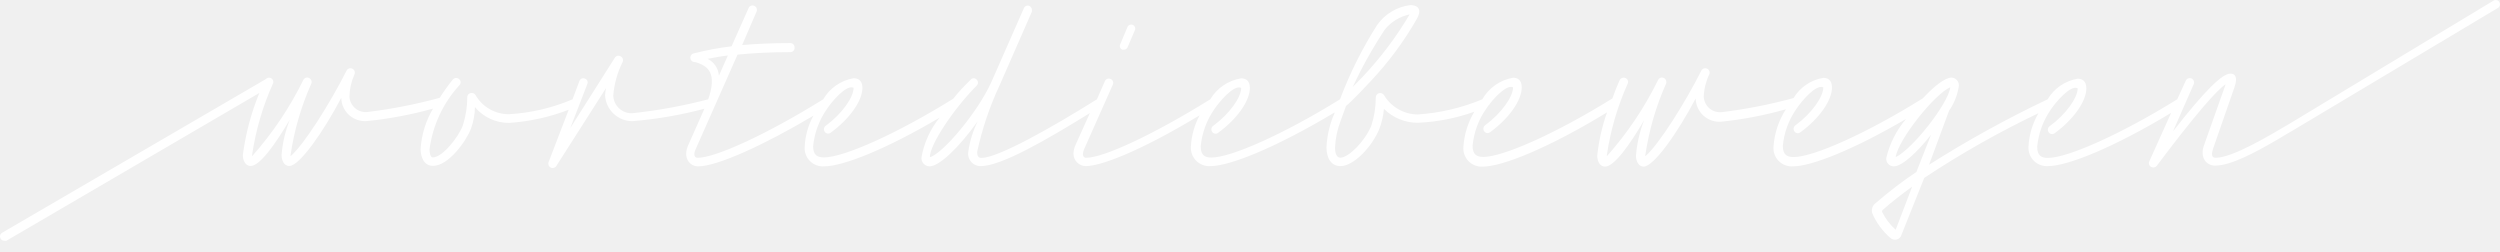
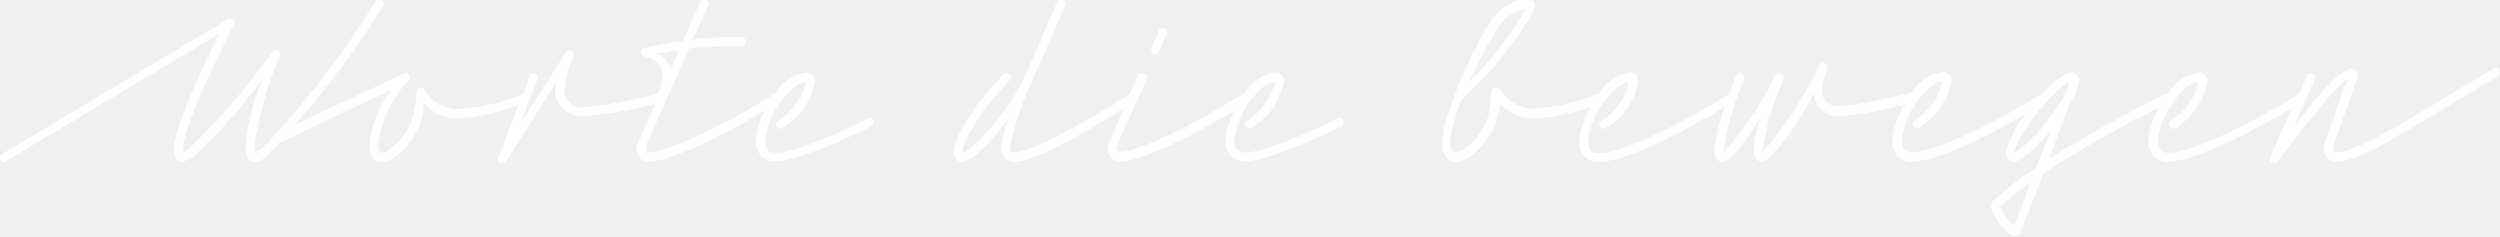
- <svg xmlns="http://www.w3.org/2000/svg" id="Ebene_1" data-name="Ebene 1" viewBox="0 0 201.38 20.27">
+ <svg xmlns="http://www.w3.org/2000/svg" viewBox="0 0 163.93 15.48">
  <defs>
    <style>.cls-1{fill:#fff;}</style>
  </defs>
-   <path class="cls-1" d="M201.33.17a.34.34,0,0,0-.47-.12L184.37,10l0,0c-1.37.8-4.49,2.71-5.9,2.71-.4,0-.3-.44-.2-.74L180,7c.26-.77.06-1.07-.34-1.07-.64,0-2,1.29-4.62,4.65l1.66-3.78a.35.35,0,1,0-.64-.28L175.38,8c-4.57,2.83-8.83,4.72-10.42,4.72-.52,0-.86-.18-.86-.9a6.25,6.25,0,0,1,1.1-3c.39-.58,1.57-2,2.16-1.71,0,.76-.93,2.09-2.26,3.06a.35.35,0,0,0-.08.48.34.34,0,0,0,.49.08c1.54-1.13,2.55-2.58,2.55-3.62,0-.66-.42-.77-.7-.77A3.48,3.48,0,0,0,164.94,8a89.22,89.22,0,0,0-9.55,5.27L157,8.92a4.67,4.67,0,0,0,.79-2,.62.62,0,0,0-.59-.67c-.53,0-1.42.71-2.31,1.67h0c-4.56,2.84-8.82,4.73-10.41,4.73-.53,0-.87-.18-.87-.9a6.17,6.17,0,0,1,1.11-3c.38-.58,1.57-2,2.15-1.71,0,.76-.93,2.09-2.25,3.06a.35.35,0,0,0-.08.48.33.33,0,0,0,.48.08c1.55-1.13,2.55-2.58,2.55-3.62,0-.66-.42-.77-.7-.77a3.48,3.48,0,0,0-2.4,1.63,40.44,40.44,0,0,1-5.76,1.13,1.31,1.31,0,0,1-1.47-1.23A4.51,4.51,0,0,1,137.68,6a.35.35,0,0,0-.64-.3c-1.29,2.56-3.4,5.93-4.5,6.88a.25.25,0,0,1,0-.12,22,22,0,0,1,1.66-5.71.36.36,0,0,0-.16-.46.34.34,0,0,0-.48.16,27.48,27.48,0,0,1-4.12,6.13.25.25,0,0,1,0-.12,21.65,21.65,0,0,1,1.67-5.71.34.34,0,0,0-.16-.46.37.37,0,0,0-.49.18c-.19.41-.39.92-.58,1.46-4.56,2.83-8.81,4.71-10.39,4.71-.53,0-.87-.18-.87-.9a6.17,6.17,0,0,1,1.11-3l.18-.26a.26.26,0,0,0,.11-.14c.52-.65,1.38-1.52,1.86-1.31,0,.76-.93,2.09-2.25,3.06a.35.35,0,0,0-.08.48.33.33,0,0,0,.48.08c1.55-1.13,2.55-2.58,2.55-3.62,0-.66-.42-.77-.7-.77A3.56,3.56,0,0,0,119.4,8a16.39,16.39,0,0,1-5.18,1.22,3.19,3.19,0,0,1-2.73-1.55.36.36,0,0,0-.67.18,7.23,7.23,0,0,1-.36,2.28c-.52,1.26-1.83,2.57-2.49,2.57-.16,0-.43-.1-.43-.82a6.89,6.89,0,0,1,.47-2.2l.42-1.16c.06,0,.86-.77,2-2a26.3,26.3,0,0,0,3.7-5c.52-.93-.12-1.11-.52-1.11A3.86,3.86,0,0,0,110.94,2a32.49,32.49,0,0,0-3,6c-4.54,2.81-8.78,4.69-10.36,4.69-.52,0-.86-.18-.86-.9a6.25,6.25,0,0,1,1.1-3c.39-.58,1.57-2,2.16-1.71,0,.76-.93,2.09-2.26,3.06a.35.35,0,0,0-.08.48.33.33,0,0,0,.48.08c1.55-1.13,2.56-2.58,2.56-3.62,0-.66-.42-.77-.7-.77A3.54,3.54,0,0,0,97.49,8c-4.49,2.79-8.57,4.71-10,4.71-.18,0-.26-.14-.26-.3a1.17,1.17,0,0,1,.1-.4l2.31-5.19a.34.34,0,0,0-.18-.46.34.34,0,0,0-.46.18L88.36,8c-3.82,2.39-8,4.72-9.3,4.72-.25,0-.35-.16-.35-.48a25.19,25.19,0,0,1,1.83-5.41L83.12.94a.47.47,0,0,0,0-.15A.34.34,0,0,0,82.8.45a.32.32,0,0,0-.32.2L79.9,6.51c-1.11,2.53-4,5.91-5,6.15,0-1,1.87-3.84,3.78-5.77a.32.32,0,0,0,.1-.22.37.37,0,0,0-.36-.37.33.33,0,0,0-.22.11c-.48.47-1,1-1.41,1.54h0c-4.57,2.84-8.83,4.73-10.42,4.73-.52,0-.87-.18-.87-.9a6.27,6.27,0,0,1,1.11-3c.38-.58,1.57-2,2.15-1.71,0,.76-.92,2.09-2.25,3.06a.35.35,0,0,0-.08.48.33.33,0,0,0,.48.08c1.55-1.13,2.56-2.58,2.56-3.62,0-.66-.43-.77-.71-.77A3.54,3.54,0,0,0,66.31,8c-4.52,2.81-8.67,4.71-10.11,4.71-.37,0-.29-.44-.16-.7l3.37-7.61c1.21-.12,2.6-.2,4.21-.2A.34.34,0,0,0,64,3.81a.33.33,0,0,0-.34-.34c-1.47,0-2.74.06-3.88.16L60.94.94a.35.35,0,0,0-.18-.47.34.34,0,0,0-.46.18L58.93,3.73a23,23,0,0,0-3,.56A.35.35,0,0,0,56,5c1.09.31,1.76.93,1.05,3a41.52,41.52,0,0,1-6.11,1.12A1.47,1.47,0,0,1,49.4,7.69,7.42,7.42,0,0,1,50.15,5,.35.35,0,0,0,50,4.54a.34.34,0,0,0-.48.12l-3.58,5.65,1.37-3.54a.32.32,0,0,0-.2-.44.33.33,0,0,0-.44.2L46.12,8A15.28,15.28,0,0,1,41,9.2a3.09,3.09,0,0,1-2.7-1.55.33.33,0,0,0-.3-.16.34.34,0,0,0-.36.34,7.35,7.35,0,0,1-.36,2.28c-.34.92-1.63,2.57-2.42,2.57-.22,0-.26-.46-.26-.66A9.48,9.48,0,0,1,37,6.87a.33.33,0,0,0,0-.48.35.35,0,0,0-.51,0,14.88,14.88,0,0,0-1.07,1.49,41,41,0,0,1-5.8,1.14,1.31,1.31,0,0,1-1.47-1.23A4.51,4.51,0,0,1,28.55,6a.35.35,0,0,0-.64-.3c-1.29,2.56-3.4,5.93-4.5,6.88a.25.25,0,0,1,0-.12,22,22,0,0,1,1.66-5.71.35.35,0,0,0-.16-.46.34.34,0,0,0-.48.16,27.48,27.48,0,0,1-4.12,6.13.25.25,0,0,1,0-.12,21.65,21.65,0,0,1,1.67-5.71.34.34,0,0,0-.16-.46.35.35,0,0,0-.42.09L.17,18.75a.34.34,0,0,0-.12.47.32.32,0,0,0,.29.17.39.39,0,0,0,.18,0L20.89,7.49a20,20,0,0,0-1.33,5c0,.36.17.88.63.88.74,0,2-1.77,3.16-3.74a9.76,9.76,0,0,0-.67,2.86c0,.36.16.88.63.88.8,0,2.73-2.73,4.18-5.49a1.91,1.91,0,0,0,2.09,1.87,31.64,31.64,0,0,0,5.3-1,7.33,7.33,0,0,0-1,3.25c0,.6.24,1.36,1,1.36,1.25,0,2.68-2,3.06-3a5.44,5.44,0,0,0,.32-1.73A3.55,3.55,0,0,0,41,9.9a16.24,16.24,0,0,0,4.81-1.06l-1.62,4.22a.35.35,0,0,0,.63.3l4-6.27a3.55,3.55,0,0,0-.08.6,2.2,2.2,0,0,0,2.21,2.07,33.23,33.23,0,0,0,5.79-1l-1.31,2.95c-.44,1,.12,1.69.81,1.69,1.54,0,5.37-1.75,9.28-4.08a5.78,5.78,0,0,0-.7,2.48,1.47,1.47,0,0,0,1.57,1.6c1.5,0,5-1.38,9.29-3.92a7,7,0,0,0-1.45,3.18.66.66,0,0,0,.64.74c.77,0,2.32-1.44,3.88-3.62A8.11,8.11,0,0,0,78,12.2a1,1,0,0,0,1,1.18c1.65,0,5.28-2.1,8.79-4.27l-1.16,2.58a1.77,1.77,0,0,0-.16.69,1,1,0,0,0,1,1c1.12,0,4.16-1.07,9.16-4.09a6,6,0,0,0-.7,2.49,1.48,1.48,0,0,0,1.57,1.6c1.58,0,5.33-1.52,10-4.32,0,.12-.08.24-.13.36a7.83,7.83,0,0,0-.52,2.44c0,.88.38,1.52,1.13,1.52,1.08,0,2.57-1.6,3.13-3a6,6,0,0,0,.37-1.61,3.86,3.86,0,0,0,2.75,1.12A15.53,15.53,0,0,0,118.76,9a6.3,6.3,0,0,0-.88,2.82,1.47,1.47,0,0,0,1.57,1.6c1.58,0,5.37-1.54,10-4.37a15.29,15.29,0,0,0-.79,3.49c0,.36.16.88.63.88.74,0,2-1.77,3.15-3.74a10,10,0,0,0-.66,2.86c0,.36.16.88.62.88.81,0,2.74-2.73,4.19-5.49a1.91,1.91,0,0,0,2.09,1.87,30.47,30.47,0,0,0,5.18-1,6.31,6.31,0,0,0-1,3,1.47,1.47,0,0,0,1.57,1.6c1.48,0,4.87-1.34,9.11-3.82a7.43,7.43,0,0,0-1.6,3.16.61.61,0,0,0,.61.66c.64,0,1.83-1.06,3-2.55l-1.18,3a33.15,33.15,0,0,0-3.28,2.51.75.75,0,0,0-.28.81,5.49,5.49,0,0,0,1.47,2,.54.54,0,0,0,.88-.23L155,14.33a75.83,75.83,0,0,1,9.2-5.21,6,6,0,0,0-.8,2.66,1.48,1.48,0,0,0,1.57,1.6c1.58,0,5.31-1.51,9.92-4.29L173.13,13a.34.34,0,0,0,.18.46.35.35,0,0,0,.42-.1c3-4,4.81-6.09,5.55-6.57l-1.73,4.88c-.38,1,.16,1.67.88,1.67,1.27,0,3.22-1.05,4.94-2.05h0l.8-.48.47-.27,0,0L201.21.64A.34.34,0,0,0,201.33.17ZM57,4.74c.54-.1,1-.2,1.63-.27L57.91,6.1A1.64,1.64,0,0,0,57,4.74Zm54.55-2.36a3.5,3.5,0,0,1,2-1.22,28.26,28.26,0,0,1-3.76,5l-.83.85A36.26,36.26,0,0,1,111.55,2.38ZM152.7,12.66c.2-1.43,3.18-5.13,4.4-5.63C156.94,8.34,154.07,12,152.7,12.66Zm0,5.85a4.9,4.9,0,0,1-1.09-1.43.17.17,0,0,1,.06-.18c.67-.6,1.47-1.22,2.36-1.87Z" />
-   <path class="cls-1" d="M90.53,4a.28.28,0,0,1-.13,0,.32.32,0,0,1-.17-.42l.61-1.45a.33.33,0,0,1,.6.25l-.62,1.45A.32.32,0,0,1,90.53,4Z" />
+   <g id="Ebene_2" data-name="Ebene 2">
+     <path class="cls-1" d="M56.88,7.8c-1.65.84-4.79,2.22-6,2.22-.43,0-.71-.14-.71-.74a5.12,5.12,0,0,1,.91-2.45c.31-.48,1.28-1.62,1.76-1.4A4.18,4.18,0,0,1,51,7.93a.3.3,0,0,0-.07.4.28.28,0,0,0,.4.06,4.5,4.5,0,0,0,2.09-3c0-.55-.35-.63-.58-.63a2.87,2.87,0,0,0-2,1.36c-3.7,2.3-7.1,3.86-8.28,3.86-.3,0-.24-.36-.14-.57l2.77-6.23a34.31,34.31,0,0,1,3.44-.16.28.28,0,0,0,.28-.3.27.27,0,0,0-.28-.28c-1.2,0-2.24,0-3.18.13l1-2.21A.27.27,0,0,0,46.27,0a.27.27,0,0,0-.37.14L44.78,2.69a20.84,20.84,0,0,0-2.46.46.28.28,0,0,0,0,.56c.89.26,1.44.77.86,2.43a34.11,34.11,0,0,1-5,.92A1.21,1.21,0,0,1,37,5.94a6.29,6.29,0,0,1,.61-2.23.29.29,0,0,0-.11-.36.31.31,0,0,0-.4.1L34.14,8.08l1.12-2.9a.27.27,0,0,0-.17-.36.29.29,0,0,0-.36.16l-.44,1.17a12.69,12.69,0,0,1-4.22,1,2.52,2.52,0,0,1-2.21-1.26.25.25,0,0,0-.24-.14.28.28,0,0,0-.3.28A5.77,5.77,0,0,1,27,7.91c-.27.76-1.33,2.11-2,2.11-.18,0-.22-.38-.22-.54a7.8,7.8,0,0,1,2-4.22.26.26,0,0,0,0-.39.29.29,0,0,0-.41,0l0,0-7,3.29A60.62,60.62,0,0,0,25.1.44.3.3,0,0,0,25,0a.29.29,0,0,0-.39.1,55.65,55.65,0,0,1-7.22,9.41,2.6,2.6,0,0,1-.61.46c-.06,0-.09-.15-.09-.4a22.53,22.53,0,0,1,1.66-5.9.27.27,0,0,0-.25-.39.3.3,0,0,0-.23.11,45.63,45.63,0,0,1-5.24,6.12A1.81,1.81,0,0,1,12,10a.32.32,0,0,1,0-.14C12,8.75,13.11,6,15.35,1.61a.13.13,0,0,0,0-.06.06.06,0,0,0,0,0,.25.25,0,0,0-.19-.31h-.09l0,0a.18.18,0,0,0-.1,0S.58,9.86.19,10.07s-.12.68.2.49l14-8.34c-2,3.9-3,6.65-3,7.65,0,.32.15.73.56.73A2,2,0,0,0,13,10a35.9,35.9,0,0,0,4.22-4.82,15.13,15.13,0,0,0-1.14,4.46c0,.38.1,1,.63,1a1.85,1.85,0,0,0,1.05-.66l.63-.65,7.24-3.43a7.17,7.17,0,0,0-1.4,3.62c0,.49.2,1.12.79,1.12,1,0,2.19-1.61,2.5-2.45a4.31,4.31,0,0,0,.27-1.42,2.88,2.88,0,0,0,2.25,1A12.93,12.93,0,0,0,34,6.87l-1.32,3.47a.28.28,0,0,0,.51.24l3.26-5.14a3.32,3.32,0,0,0-.07.5,1.81,1.81,0,0,0,1.82,1.69A27.87,27.87,0,0,0,43,6.8L41.88,9.22c-.37.84.1,1.38.66,1.38,1.26,0,4.4-1.44,7.6-3.35a4.78,4.78,0,0,0-.57,2,1.21,1.21,0,0,0,1.28,1.32c1.35,0,4.53-1.4,6.29-2.29a.31.31,0,0,0,.12-.4A.28.28,0,0,0,56.88,7.8ZM43.19,3.52c.45-.09.86-.17,1.34-.22l-.59,1.34A1.33,1.33,0,0,0,43.19,3.52Z" />
+     <path class="cls-1" d="M87.67,7.8C86,8.64,82.88,10,81.64,10c-.42,0-.7-.14-.7-.74a5.09,5.09,0,0,1,.9-2.45c.31-.48,1.29-1.62,1.76-1.4a4.14,4.14,0,0,1-1.84,2.5.3.3,0,0,0-.07.4.28.28,0,0,0,.4.06,4.47,4.47,0,0,0,2.09-3c0-.55-.35-.63-.58-.63a2.89,2.89,0,0,0-2,1.36c-3.68,2.29-7,3.86-8.18,3.86a.22.22,0,0,1-.22-.24,1,1,0,0,1,.09-.33L75.19,5.2A.28.28,0,0,0,75,4.82a.28.28,0,0,0-.38.15l-.53,1.19C71,8.11,67.61,10,66.51,10c-.2,0-.28-.13-.28-.39a20.53,20.53,0,0,1,1.5-4.43L69.84.4a.23.23,0,0,0,0-.11A.28.28,0,0,0,69.57,0a.27.27,0,0,0-.26.16L67.2,5c-.9,2.07-3.31,4.84-4.1,5,0-.83,1.53-3.15,3.1-4.73a.27.27,0,0,0,.08-.18A.29.29,0,0,0,66,4.8a.33.33,0,0,0-.19.08c-1.64,1.62-3.27,4-3.27,5.11a.54.54,0,0,0,.52.61c.63,0,1.9-1.19,3.18-3a6.74,6.74,0,0,0-.58,2,.86.86,0,0,0,.86,1c1.35,0,4.33-1.73,7.2-3.51l-.94,2.13a1.39,1.39,0,0,0-.13.56.79.79,0,0,0,.79.82c.91,0,3.4-.88,7.5-3.35a4.78,4.78,0,0,0-.57,2,1.21,1.21,0,0,0,1.28,1.32c1.35,0,4.53-1.4,6.3-2.29a.3.3,0,0,0,.11-.4A.28.28,0,0,0,87.67,7.8Z" />
+     <path class="cls-1" d="M163.89,4.59a.29.29,0,0,0-.39-.1l-5.44,3.26,0,0c-1.12.66-3.67,2.22-4.82,2.22v0h0c-.33,0-.25-.36-.16-.61l1.41-4c.22-.62.05-.87-.28-.87-.53,0-1.66,1-3.79,3.8l1.37-3.09a.28.28,0,0,0-.15-.38.28.28,0,0,0-.38.15l-.52,1.18c-3.74,2.33-7.23,3.87-8.53,3.87-.43,0-.71-.14-.71-.74a5,5,0,0,1,.91-2.45c.31-.48,1.28-1.62,1.76-1.4a4.17,4.17,0,0,1-1.85,2.5.3.3,0,0,0-.06.4.27.27,0,0,0,.39.06,4.47,4.47,0,0,0,2.09-3c0-.55-.34-.63-.57-.63a2.89,2.89,0,0,0-2,1.35,73.39,73.39,0,0,0-7.82,4.32l1.33-3.53a3.88,3.88,0,0,0,.65-1.61.51.51,0,0,0-.48-.54c-.44,0-1.17.57-1.9,1.36h0c-3.74,2.32-7.23,3.87-8.53,3.87-.43,0-.71-.14-.71-.74a5.09,5.09,0,0,1,.9-2.45c.32-.48,1.29-1.62,1.77-1.4a4.17,4.17,0,0,1-1.85,2.5.29.29,0,0,0-.06.4.27.27,0,0,0,.39.06,4.47,4.47,0,0,0,2.09-3c0-.55-.34-.63-.57-.63a2.87,2.87,0,0,0-2,1.33,32.56,32.56,0,0,1-4.72.93,1.08,1.08,0,0,1-1.2-1,3.71,3.71,0,0,1,.36-1.46.29.29,0,0,0-.15-.38.28.28,0,0,0-.37.13A25.27,25.27,0,0,1,115.57,10a.15.15,0,0,1,0-.09,17.67,17.67,0,0,1,1.37-4.68.3.3,0,0,0-.13-.38.3.3,0,0,0-.4.13A22.16,22.16,0,0,1,113,10a.28.28,0,0,1,0-.09,18,18,0,0,1,1.36-4.68.27.27,0,0,0-.13-.38.29.29,0,0,0-.39.15c-.16.34-.33.75-.49,1.2-3.73,2.31-7.21,3.85-8.51,3.85-.42,0-.7-.14-.7-.74a5.09,5.09,0,0,1,.9-2.45c.32-.48,1.29-1.62,1.77-1.4A4.17,4.17,0,0,1,105,7.93a.29.29,0,0,0-.06.4.27.27,0,0,0,.39.06,4.47,4.47,0,0,0,2.09-3c0-.55-.34-.63-.57-.63a2.9,2.9,0,0,0-2,1.37,13.35,13.35,0,0,1-4.24,1,2.63,2.63,0,0,1-2.24-1.26A.3.3,0,0,0,98,5.77a.31.31,0,0,0-.22.28,6,6,0,0,1-.29,1.86C97.06,9,96,10,95.44,10c-.13,0-.34-.08-.34-.67a5.79,5.79,0,0,1,.38-1.8l.34-1c.05,0,.71-.63,1.65-1.62a21.31,21.31,0,0,0,3-4.06c.43-.76-.1-.91-.43-.91a3.16,3.16,0,0,0-2.19,1.28A26.85,26.85,0,0,0,95,7.36a6.2,6.2,0,0,0-.43,2c0,.72.31,1.25.92,1.25.89,0,2.11-1.32,2.57-2.45a4.84,4.84,0,0,0,.3-1.32,3.18,3.18,0,0,0,2.26.92A12.87,12.87,0,0,0,104.29,7a5,5,0,0,0-.73,2.3,1.21,1.21,0,0,0,1.28,1.32c1.31,0,4.41-1.28,8.23-3.59a12.64,12.64,0,0,0-.65,2.87c0,.29.13.72.51.72.61,0,1.62-1.45,2.59-3.06A8,8,0,0,0,115,9.88c0,.29.14.72.51.72.66,0,2.25-2.24,3.43-4.5a1.56,1.56,0,0,0,1.71,1.53,25.92,25.92,0,0,0,4.25-.78,5.08,5.08,0,0,0-.81,2.43,1.21,1.21,0,0,0,1.29,1.32c1.21,0,4-1.1,7.46-3.13a6.06,6.06,0,0,0-1.31,2.59.5.5,0,0,0,.5.54c.53,0,1.5-.87,2.47-2.09l-1,2.49a25.36,25.36,0,0,0-2.69,2.05.64.64,0,0,0-.23.66,4.51,4.51,0,0,0,1.2,1.65.45.45,0,0,0,.73-.18L134,11.37a63.56,63.56,0,0,1,7.53-4.27,5,5,0,0,0-.65,2.18,1.21,1.21,0,0,0,1.29,1.32c1.28,0,4.35-1.25,8.12-3.53l-1.44,3.25a.29.29,0,0,0,.15.38.32.32,0,0,0,.35-.08c2.45-3.31,3.93-5,4.54-5.39l-1.41,4c-.32.86.13,1.37.72,1.37,1.06,0,2.69-.9,4.12-1.72h0l.07-.05.93-.54,0,0h0a0,0,0,0,0,0,0L163.79,5A.28.28,0,0,0,163.89,4.59Zm-65.52-3a2.86,2.86,0,0,1,1.67-1A22.92,22.92,0,0,1,97,4.72l-.68.69A31.5,31.5,0,0,1,98.37,1.59ZM132.08,10c.17-1.17,2.6-4.2,3.61-4.61C135.56,6.47,133.2,9.48,132.08,10Zm0,4.79a4.32,4.32,0,0,1-.89-1.17.14.14,0,0,1,.05-.15c.54-.49,1.2-1,1.92-1.53Z" />
+     <path class="cls-1" d="M75.71,3.57A.25.25,0,0,0,76,3.4l.51-1.18a.28.28,0,0,0-.14-.35A.27.27,0,0,0,76,2l-.5,1.19a.25.25,0,0,0,.14.34A.19.19,0,0,0,75.71,3.57Z" />
+   </g>
</svg>
